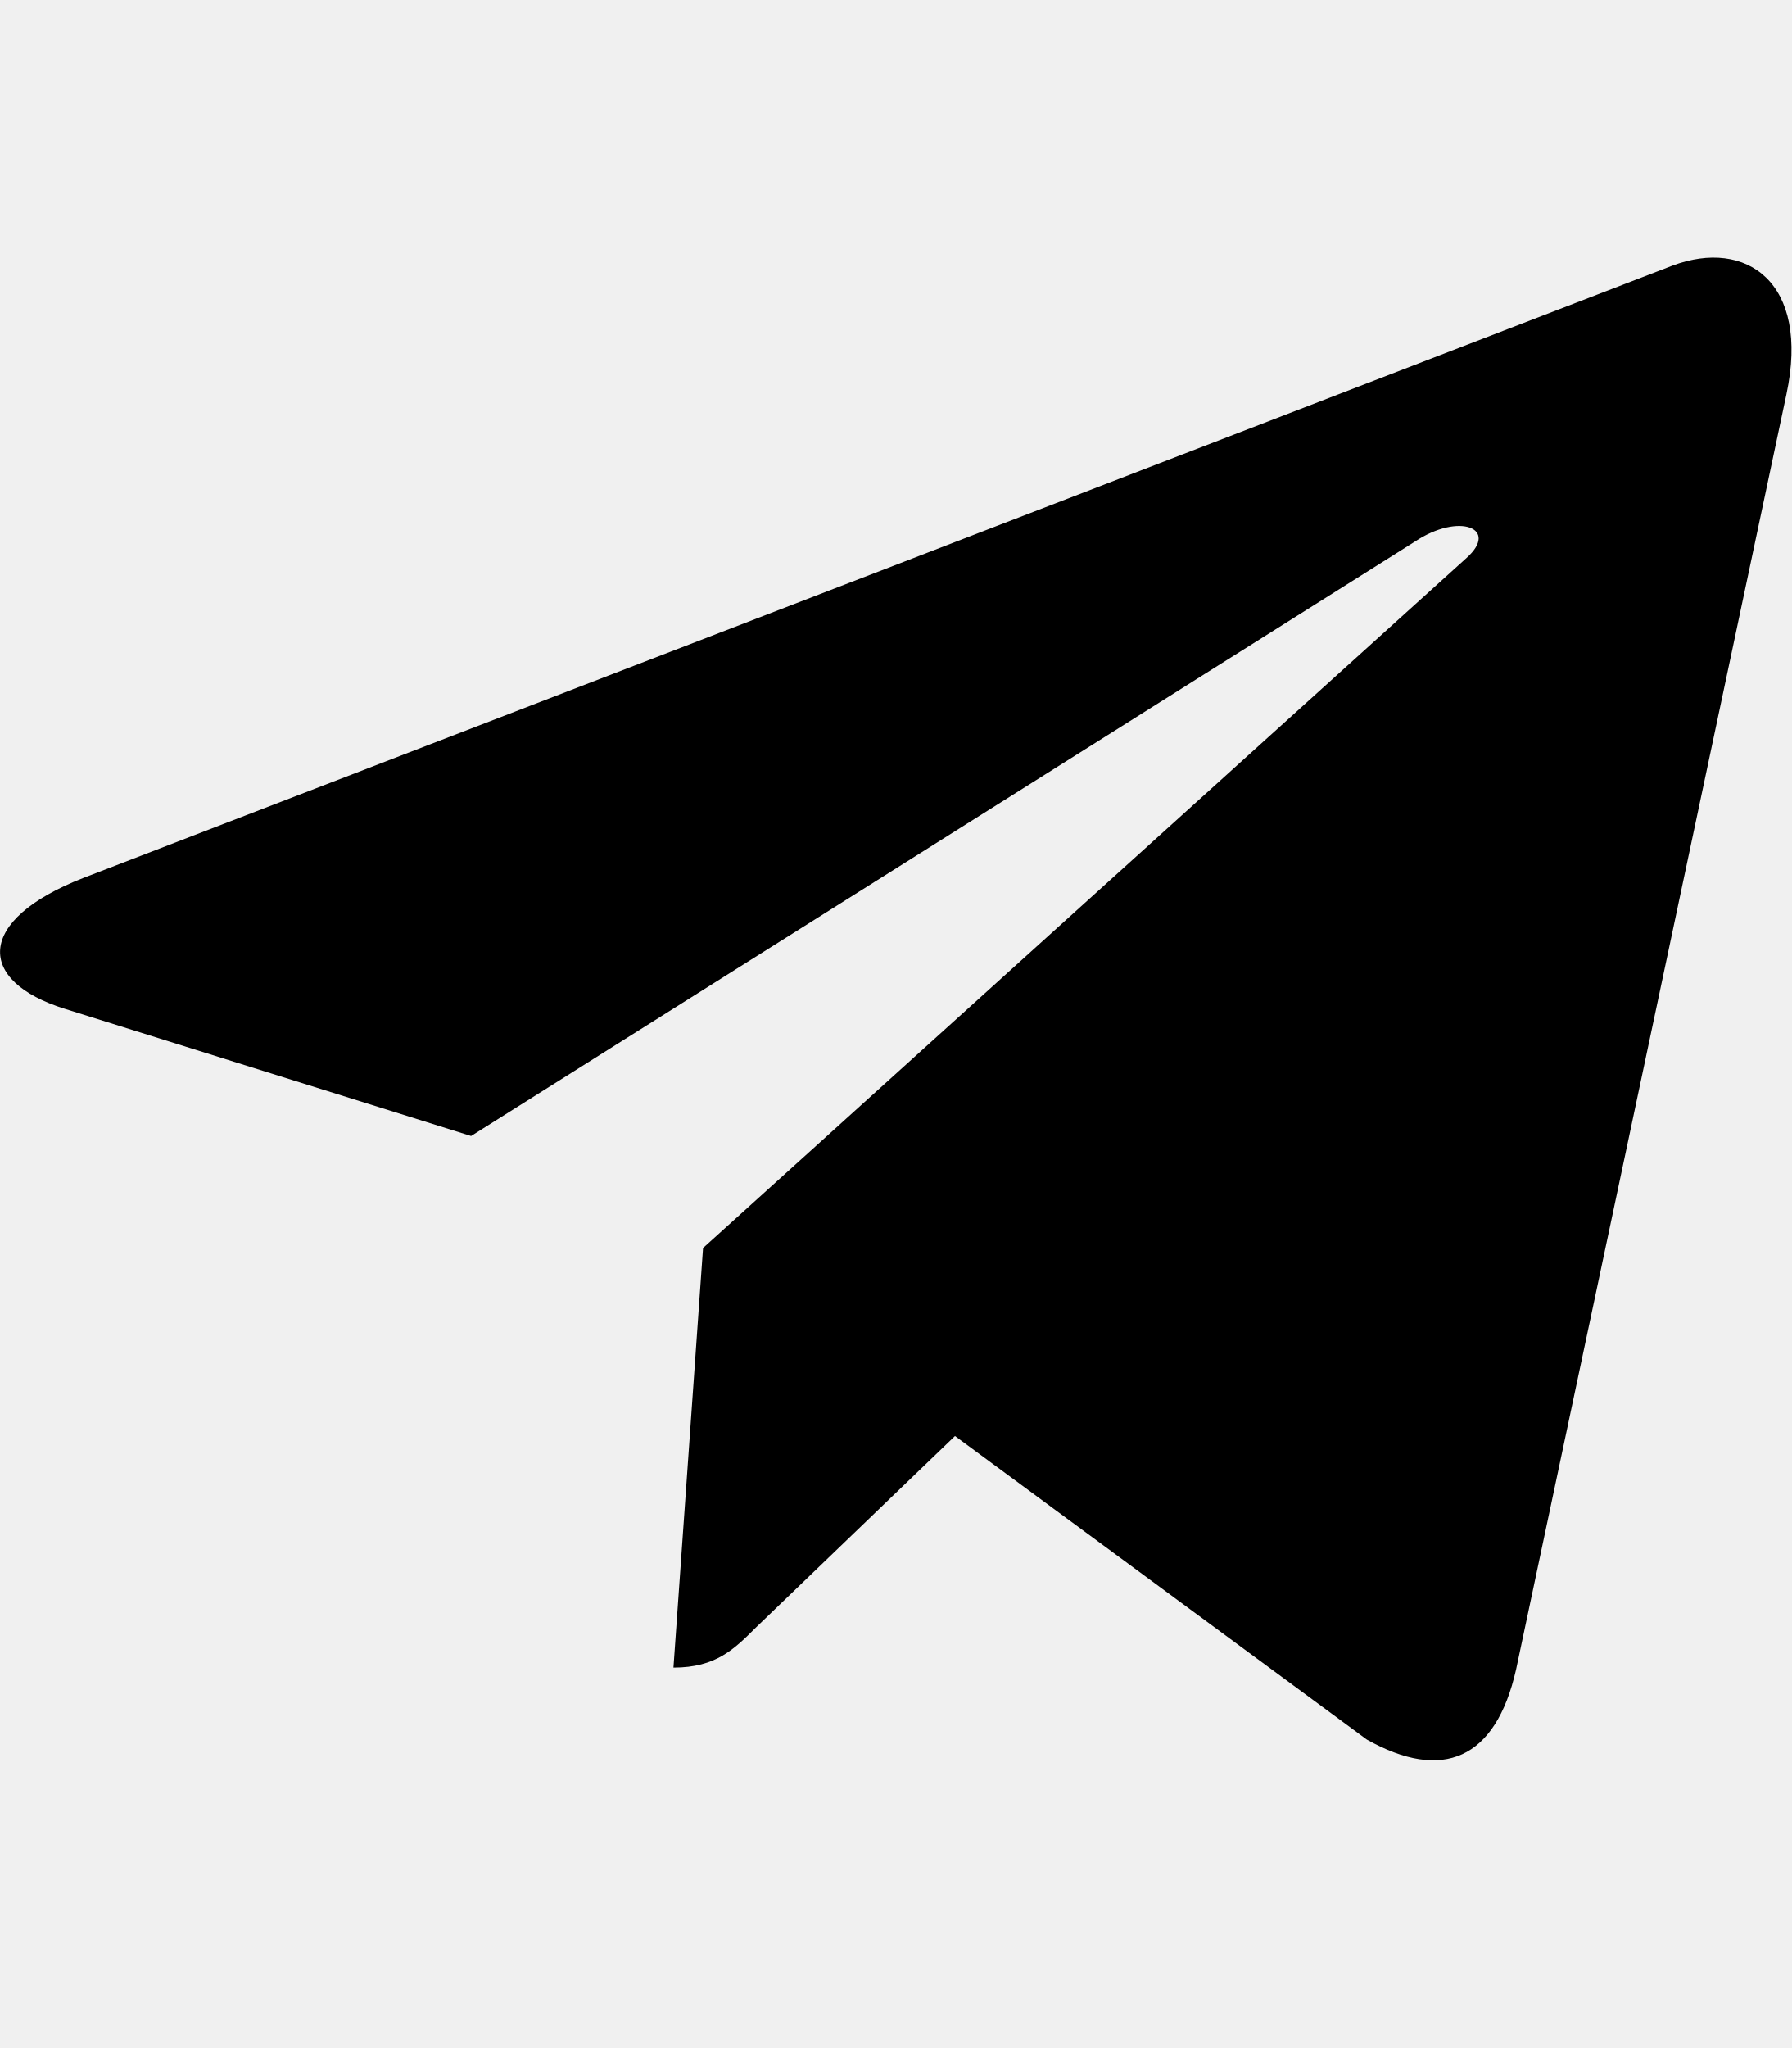
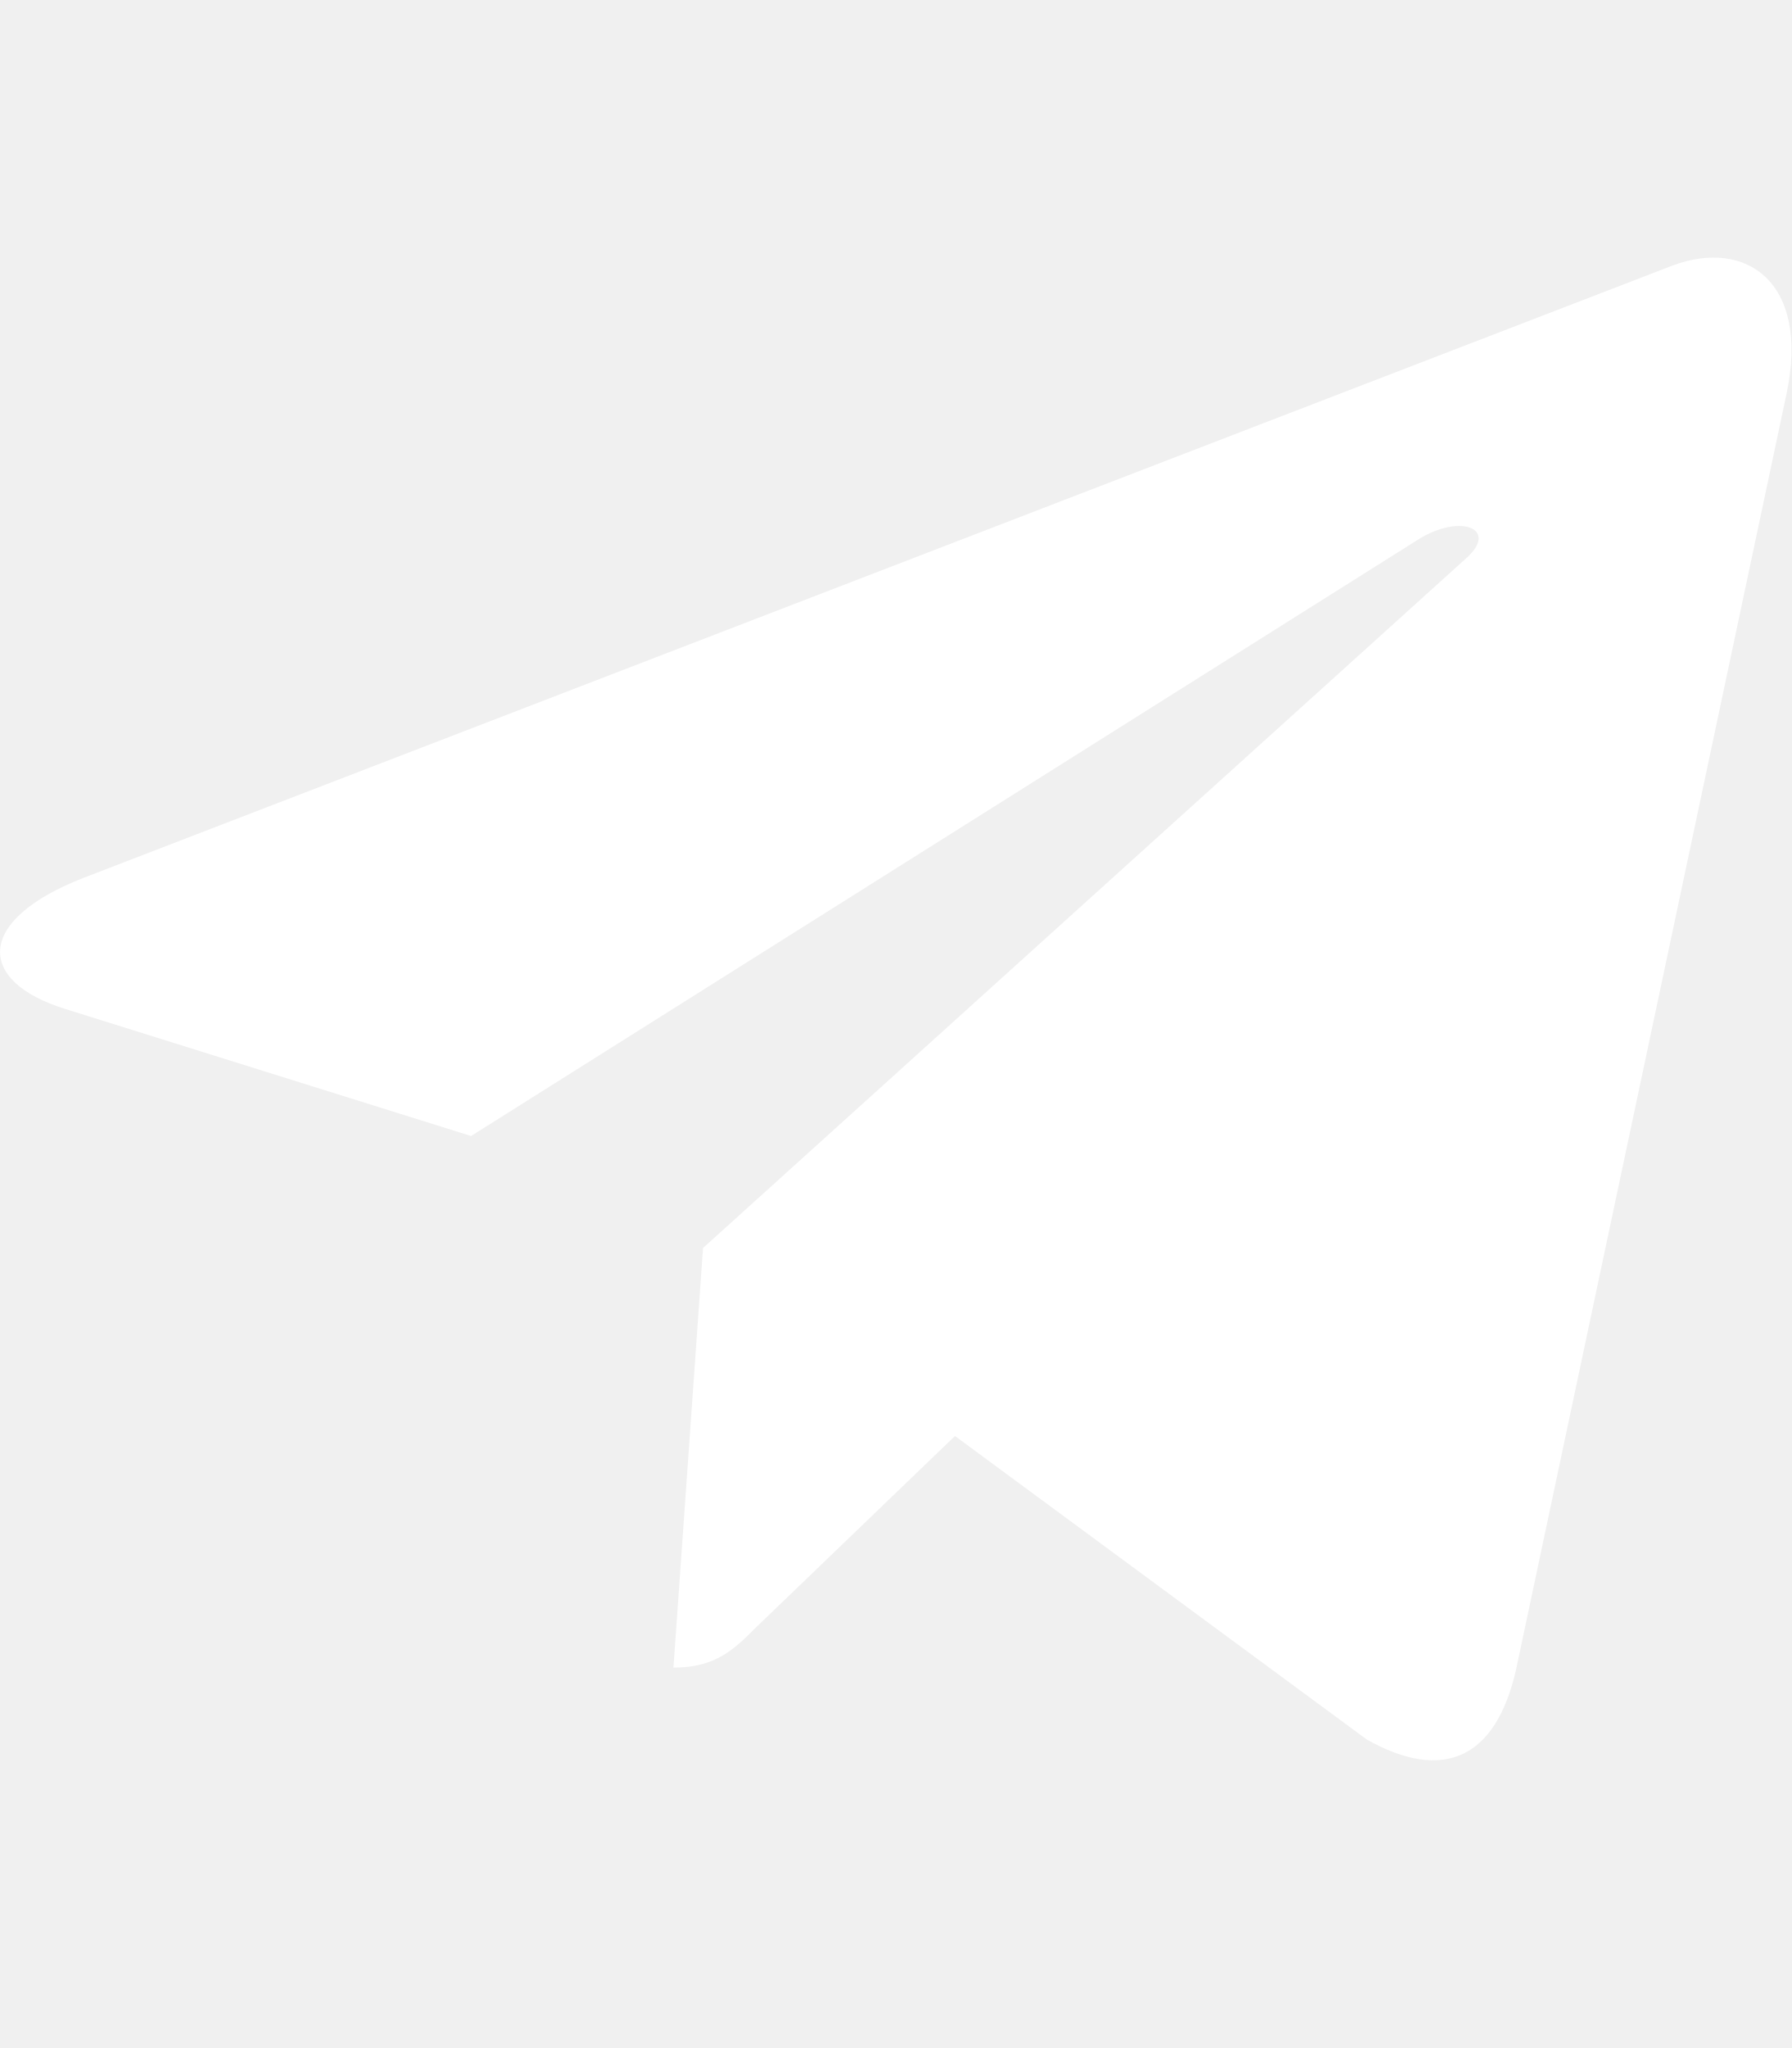
<svg xmlns="http://www.w3.org/2000/svg" viewBox="0 0 448 512">
-   <path d="M446.7 98.6l-67.6 318.8c-5.1 22.5-18.4 28.1-37.3 17.5l-103-75.9-49.7 47.8c-5.5 5.5-10.1 10.1-20.7 10.1l7.4-104.9 190.9-172.5c8.3-7.4-1.8-11.5-12.9-4.1L117.8 284 16.2 252.2c-22.1-6.9-22.5-22.1 4.6-32.7L418.2 66.4c18.4-6.9 34.5 4.1 28.5 32.2z" />
+   <path fill="#fff" d="M446.7 98.6l-67.6 318.8c-5.1 22.5-18.4 28.1-37.3 17.5l-103-75.9-49.7 47.8c-5.5 5.5-10.1 10.1-20.7 10.1l7.4-104.9 190.9-172.5c8.3-7.4-1.8-11.5-12.9-4.1L117.8 284 16.2 252.2c-22.1-6.9-22.5-22.1 4.6-32.7L418.2 66.4c18.4-6.9 34.5 4.1 28.5 32.2z" />
</svg>
